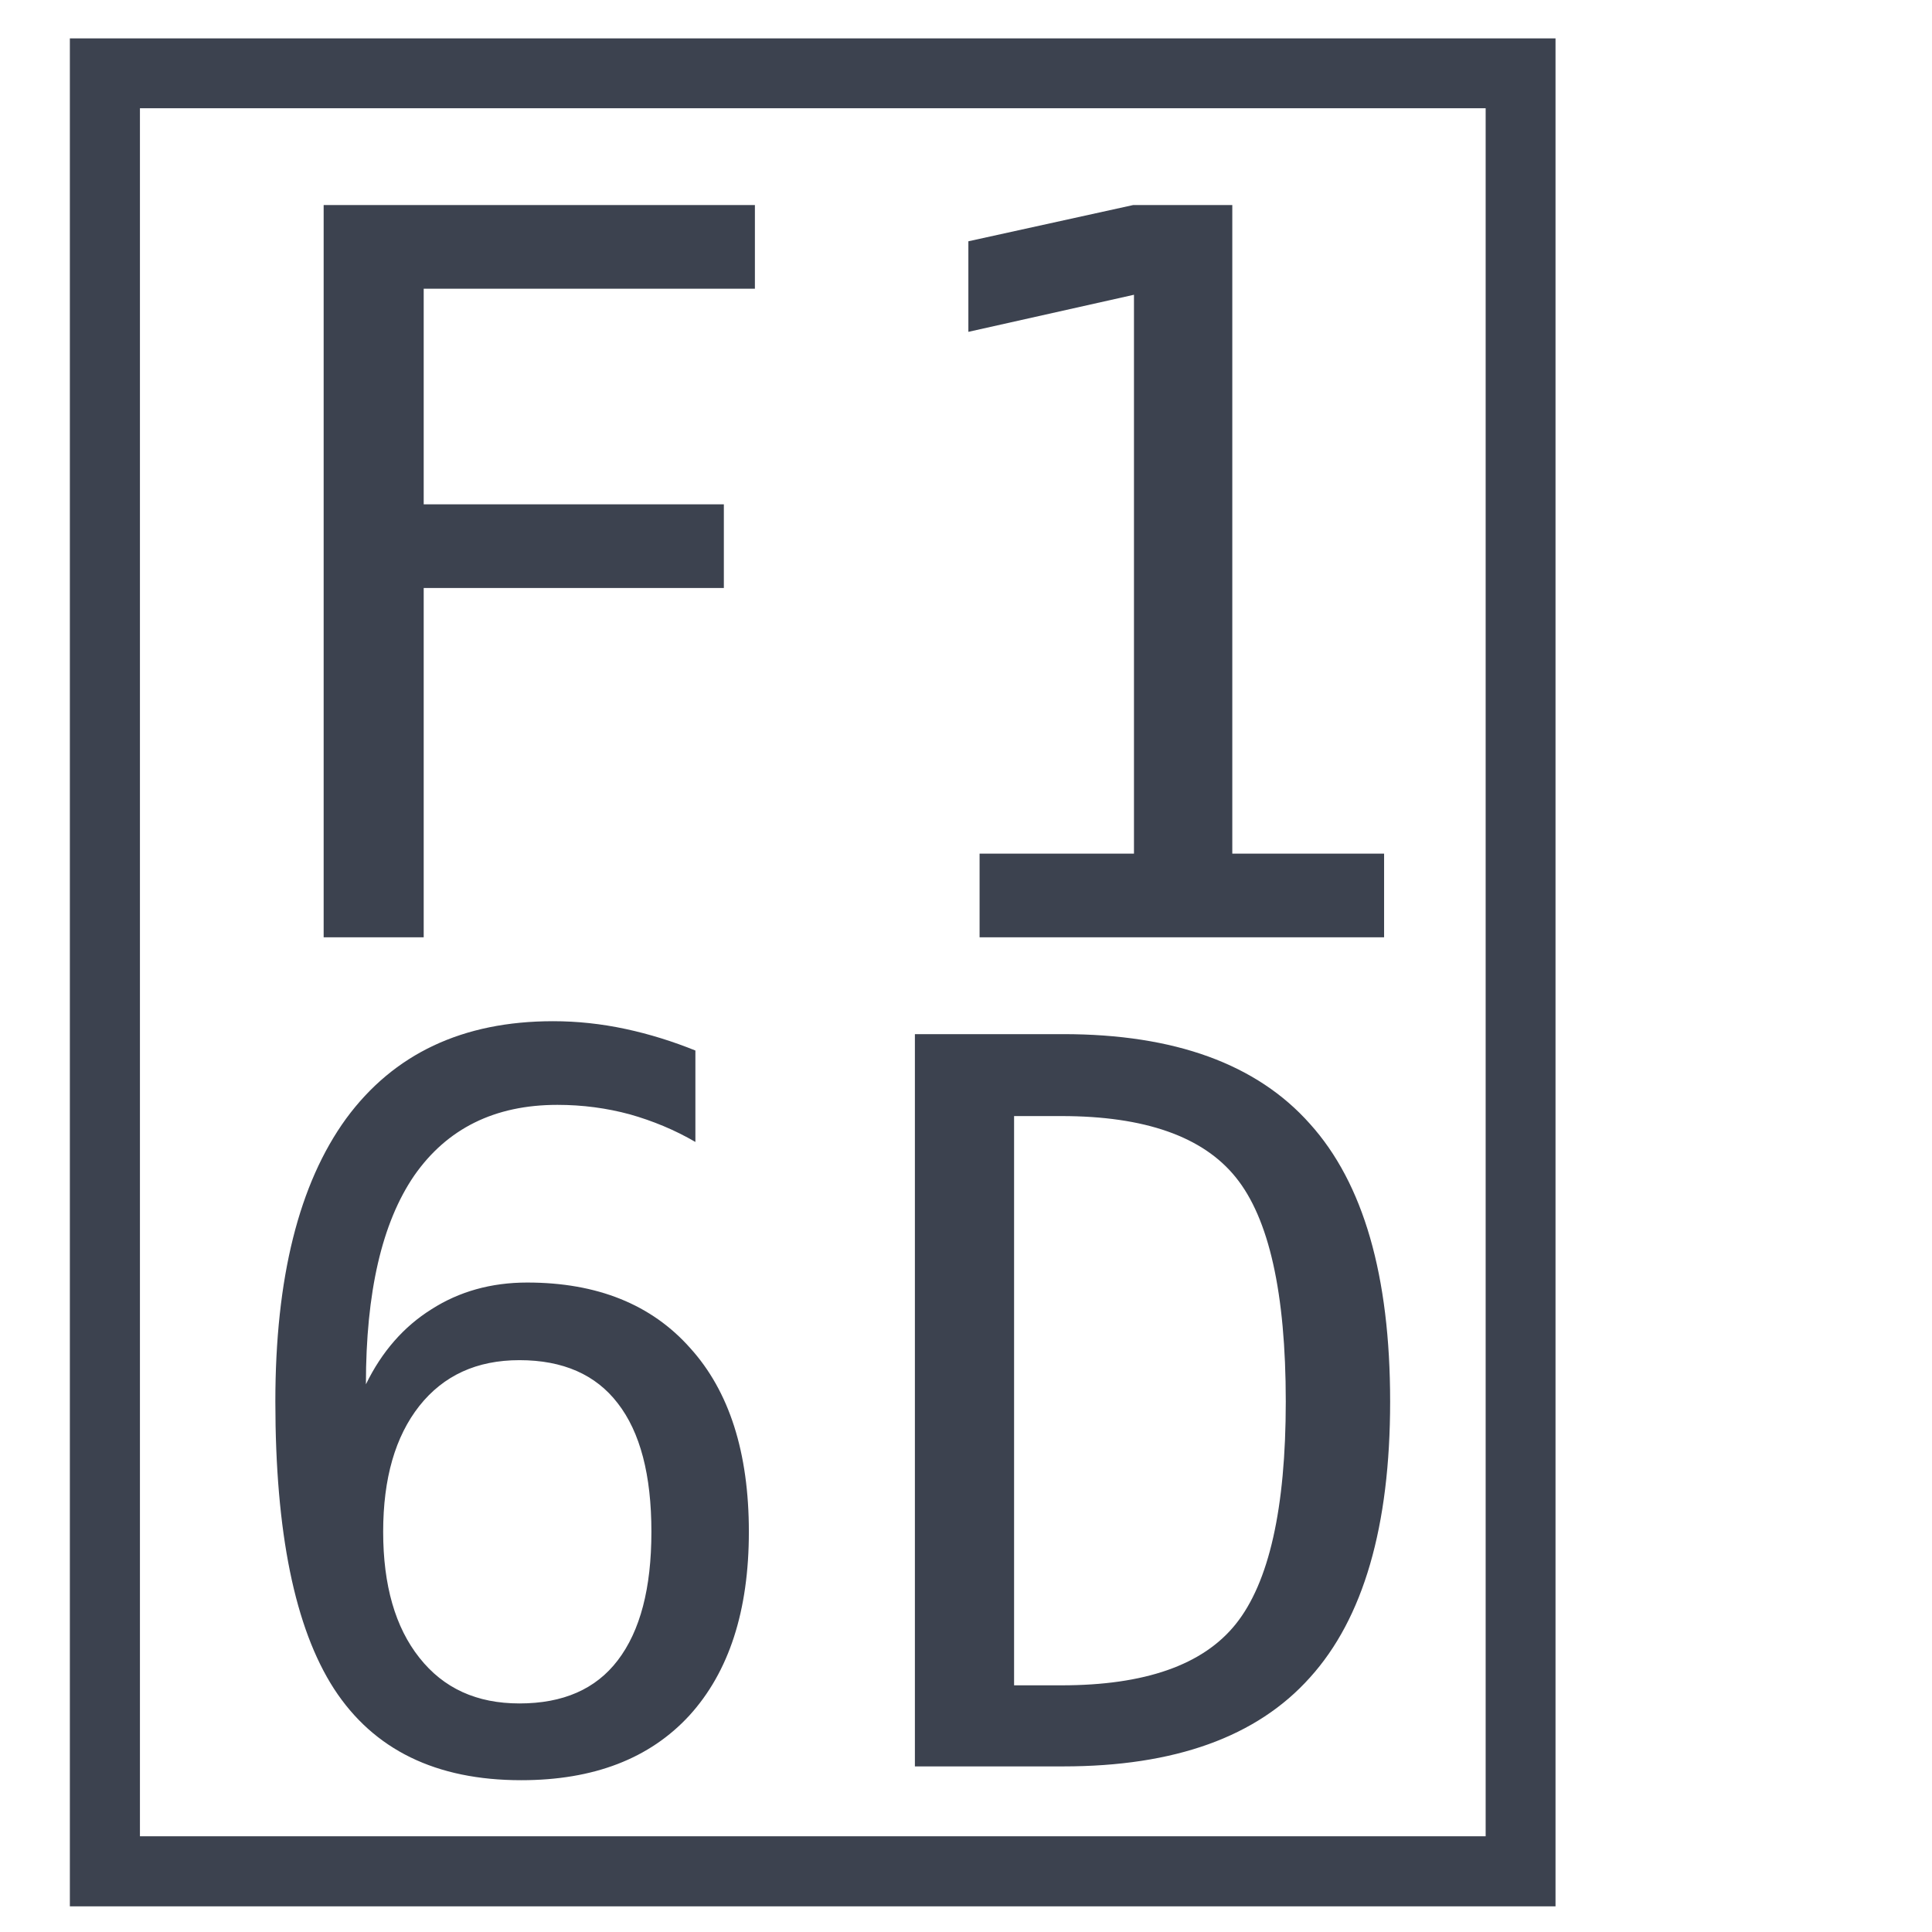
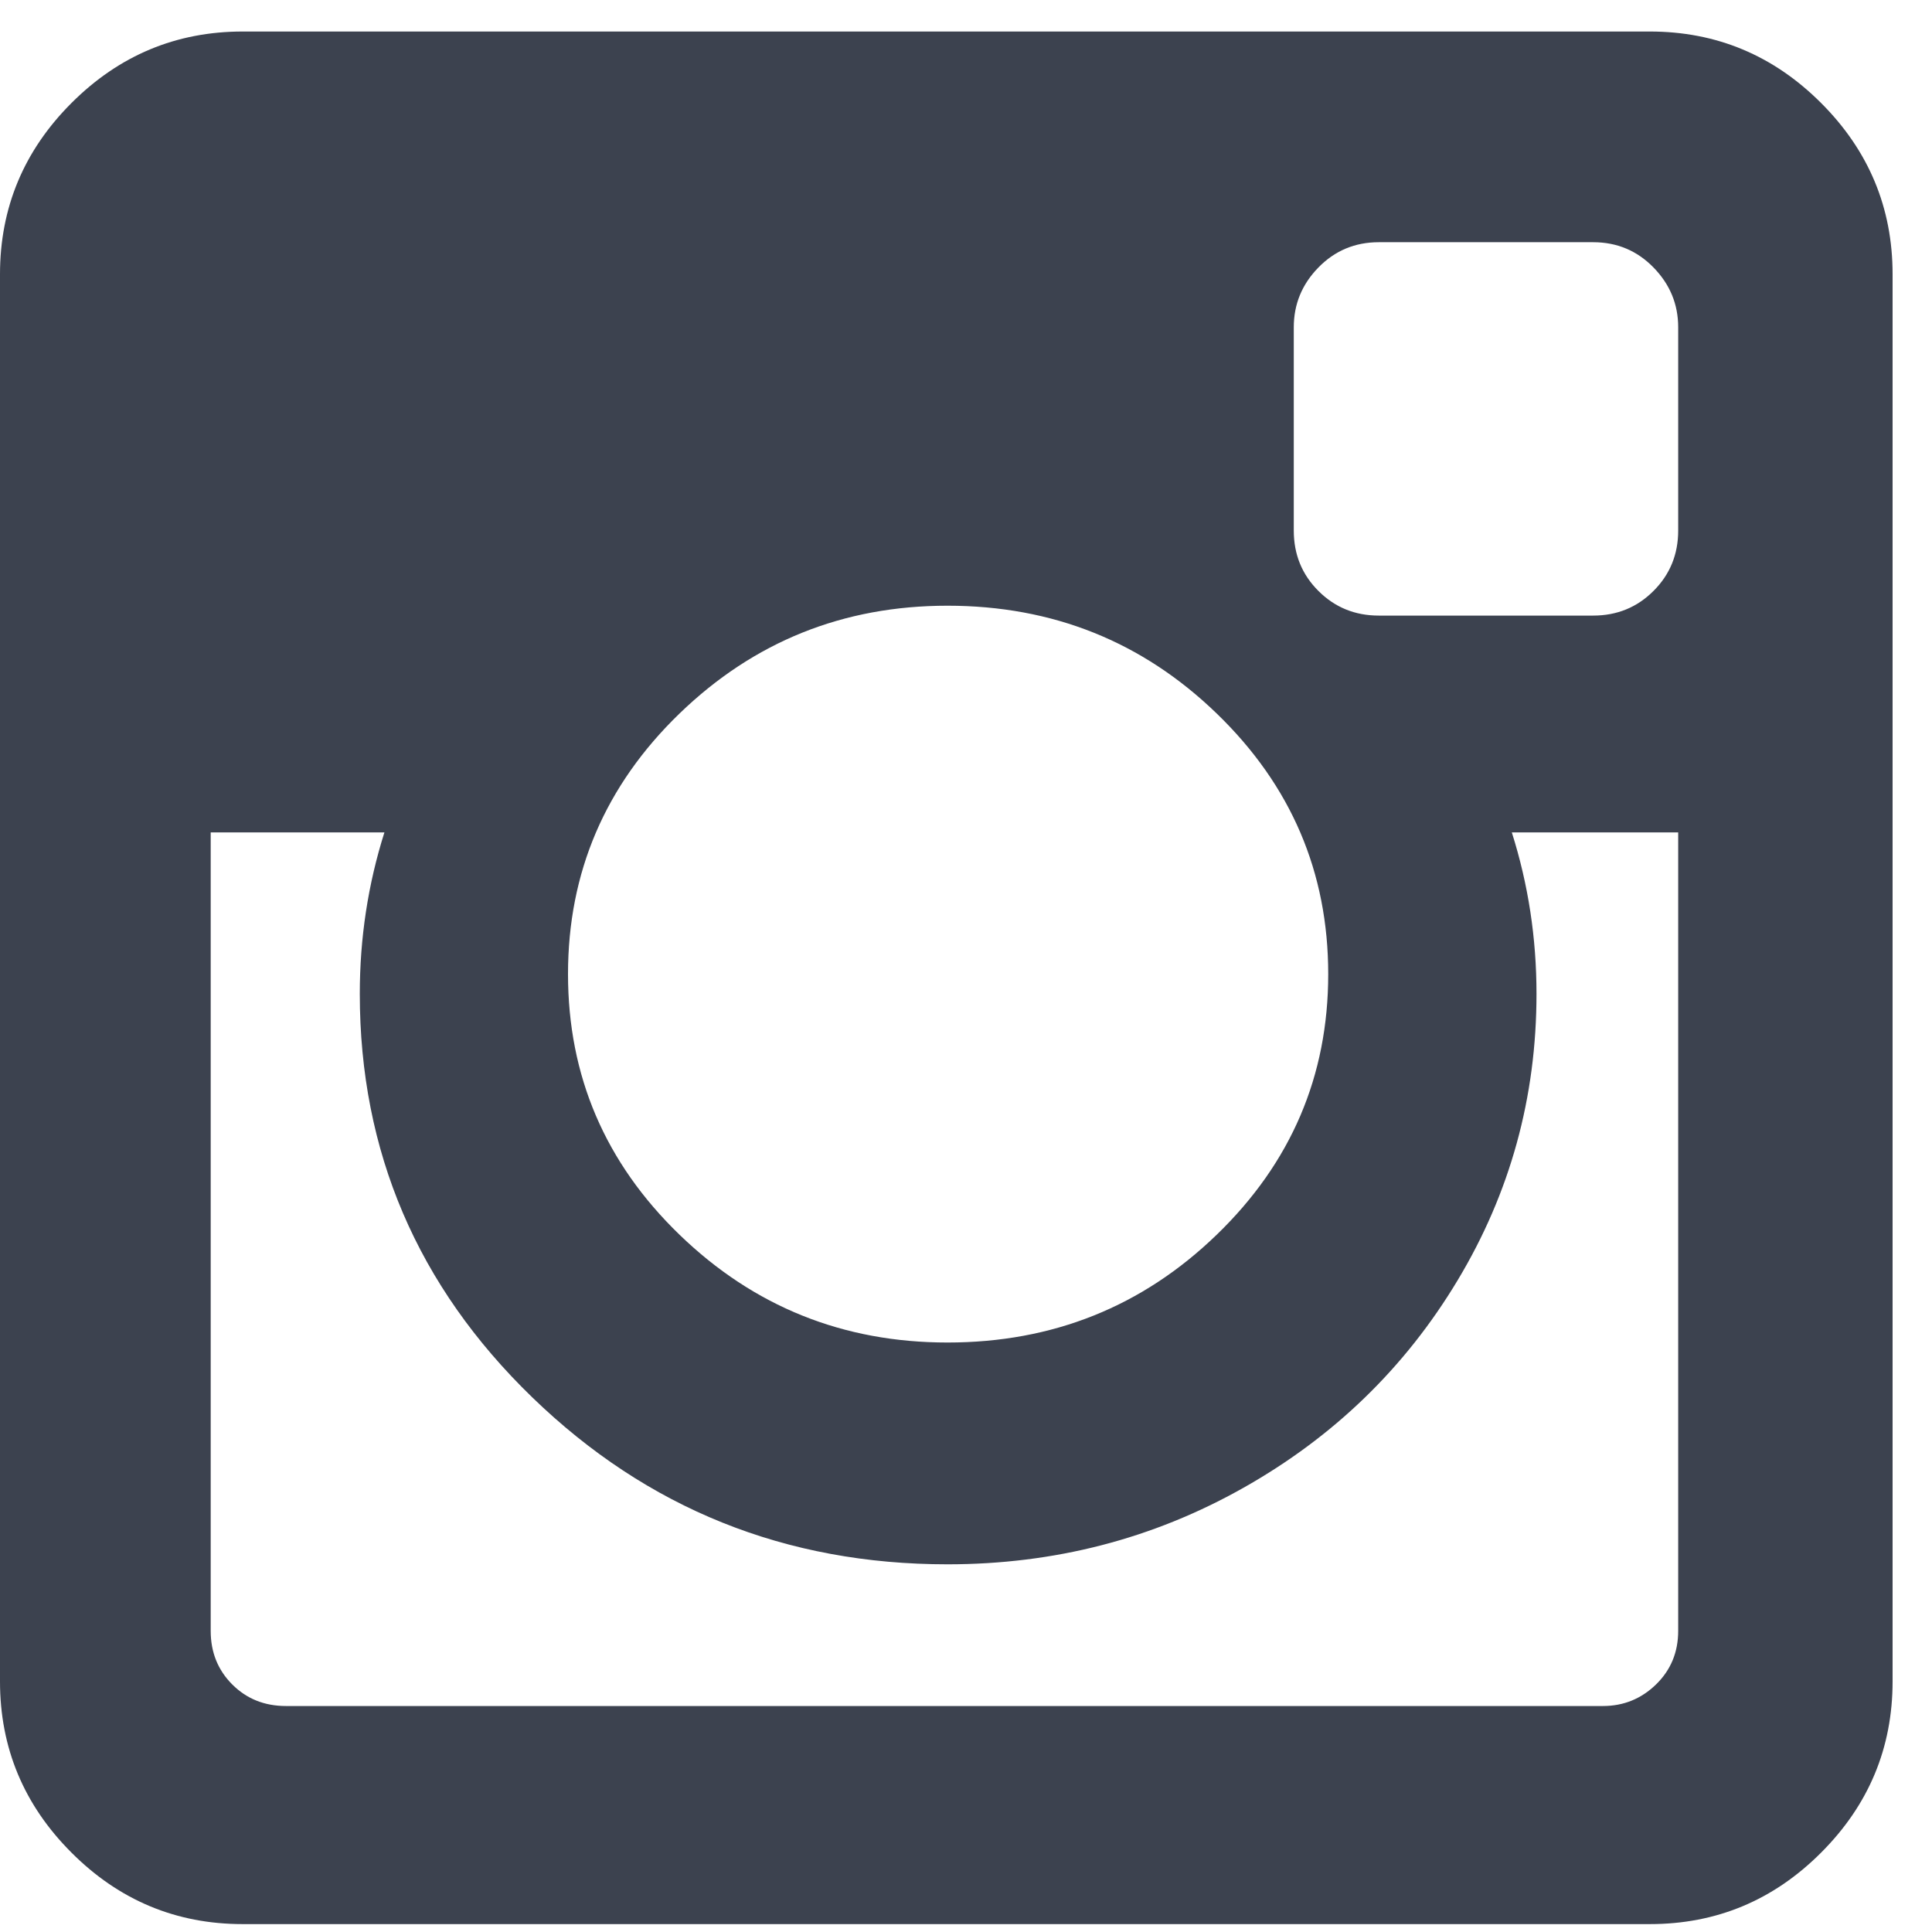
<svg xmlns="http://www.w3.org/2000/svg" width="35px" height="35px" viewBox="0 0 35 35" version="1.1">
  <defs />
-   <g id="Symbols" stroke="none" stroke-width="1" fill="none" fill-rule="evenodd" font-size="40" font-family="FontAwesome" font-weight="normal">
+   <g id="Symbols" stroke="none" stroke-width="1" fill="none" fill-rule="evenodd">
    <g id="Footer" transform="translate(-916, -327)" fill="#3C424F">
-       <g id="Group-7" transform="translate(916, 145)">
-         <text id="instagram---fontawesome">
-           <tspan x="0" y="214"></tspan>
-         </text>
+       <g id="Group-7" transform="translate(916, 147)">
+         <path d="M30.402,209.545 L30.402,195.08 L27.388,195.08 C27.686,196.018 27.835,196.993 27.835,198.004 C27.835,199.879 27.359,201.609 26.406,203.194 C25.454,204.779 24.159,206.033 22.522,206.955 C20.885,207.878 19.1,208.339 17.165,208.339 C14.234,208.339 11.726,207.331 9.643,205.315 C7.56,203.298 6.518,200.862 6.518,198.004 C6.518,196.993 6.667,196.018 6.964,195.08 L3.817,195.08 L3.817,209.545 C3.817,209.932 3.947,210.255 4.208,210.516 C4.468,210.776 4.792,210.906 5.179,210.906 L29.04,210.906 C29.412,210.906 29.732,210.776 30,210.516 C30.268,210.255 30.402,209.932 30.402,209.545 Z M24.062,197.647 C24.062,195.802 23.389,194.228 22.042,192.926 C20.696,191.624 19.07,190.973 17.165,190.973 C15.275,190.973 13.657,191.624 12.31,192.926 C10.964,194.228 10.29,195.802 10.29,197.647 C10.29,199.493 10.964,201.066 12.31,202.368 C13.657,203.67 15.275,204.321 17.165,204.321 C19.07,204.321 20.696,203.67 22.042,202.368 C23.389,201.066 24.062,199.493 24.062,197.647 Z M30.402,189.612 L30.402,185.929 C30.402,185.512 30.253,185.151 29.955,184.846 C29.658,184.541 29.293,184.388 28.862,184.388 L24.978,184.388 C24.546,184.388 24.182,184.541 23.884,184.846 C23.586,185.151 23.438,185.512 23.438,185.929 L23.438,189.612 C23.438,190.043 23.586,190.408 23.884,190.705 C24.182,191.003 24.546,191.152 24.978,191.152 L28.862,191.152 C29.293,191.152 29.658,191.003 29.955,190.705 C30.253,190.408 30.402,190.043 30.402,189.612 Z M34.286,184.969 L34.286,210.46 C34.286,211.665 33.854,212.699 32.991,213.562 C32.128,214.426 31.094,214.857 29.888,214.857 L4.397,214.857 C3.192,214.857 2.158,214.426 1.295,213.562 C0.432,212.699 0,211.665 0,210.46 L0,184.969 C0,183.763 0.432,182.729 1.295,181.866 C2.158,181.003 3.192,180.571 4.397,180.571 L29.888,180.571 C31.094,180.571 32.128,181.003 32.991,181.866 C33.854,182.729 34.286,183.763 34.286,184.969 Z" id="instagram---fontawesome" />
      </g>
    </g>
  </g>
</svg>
